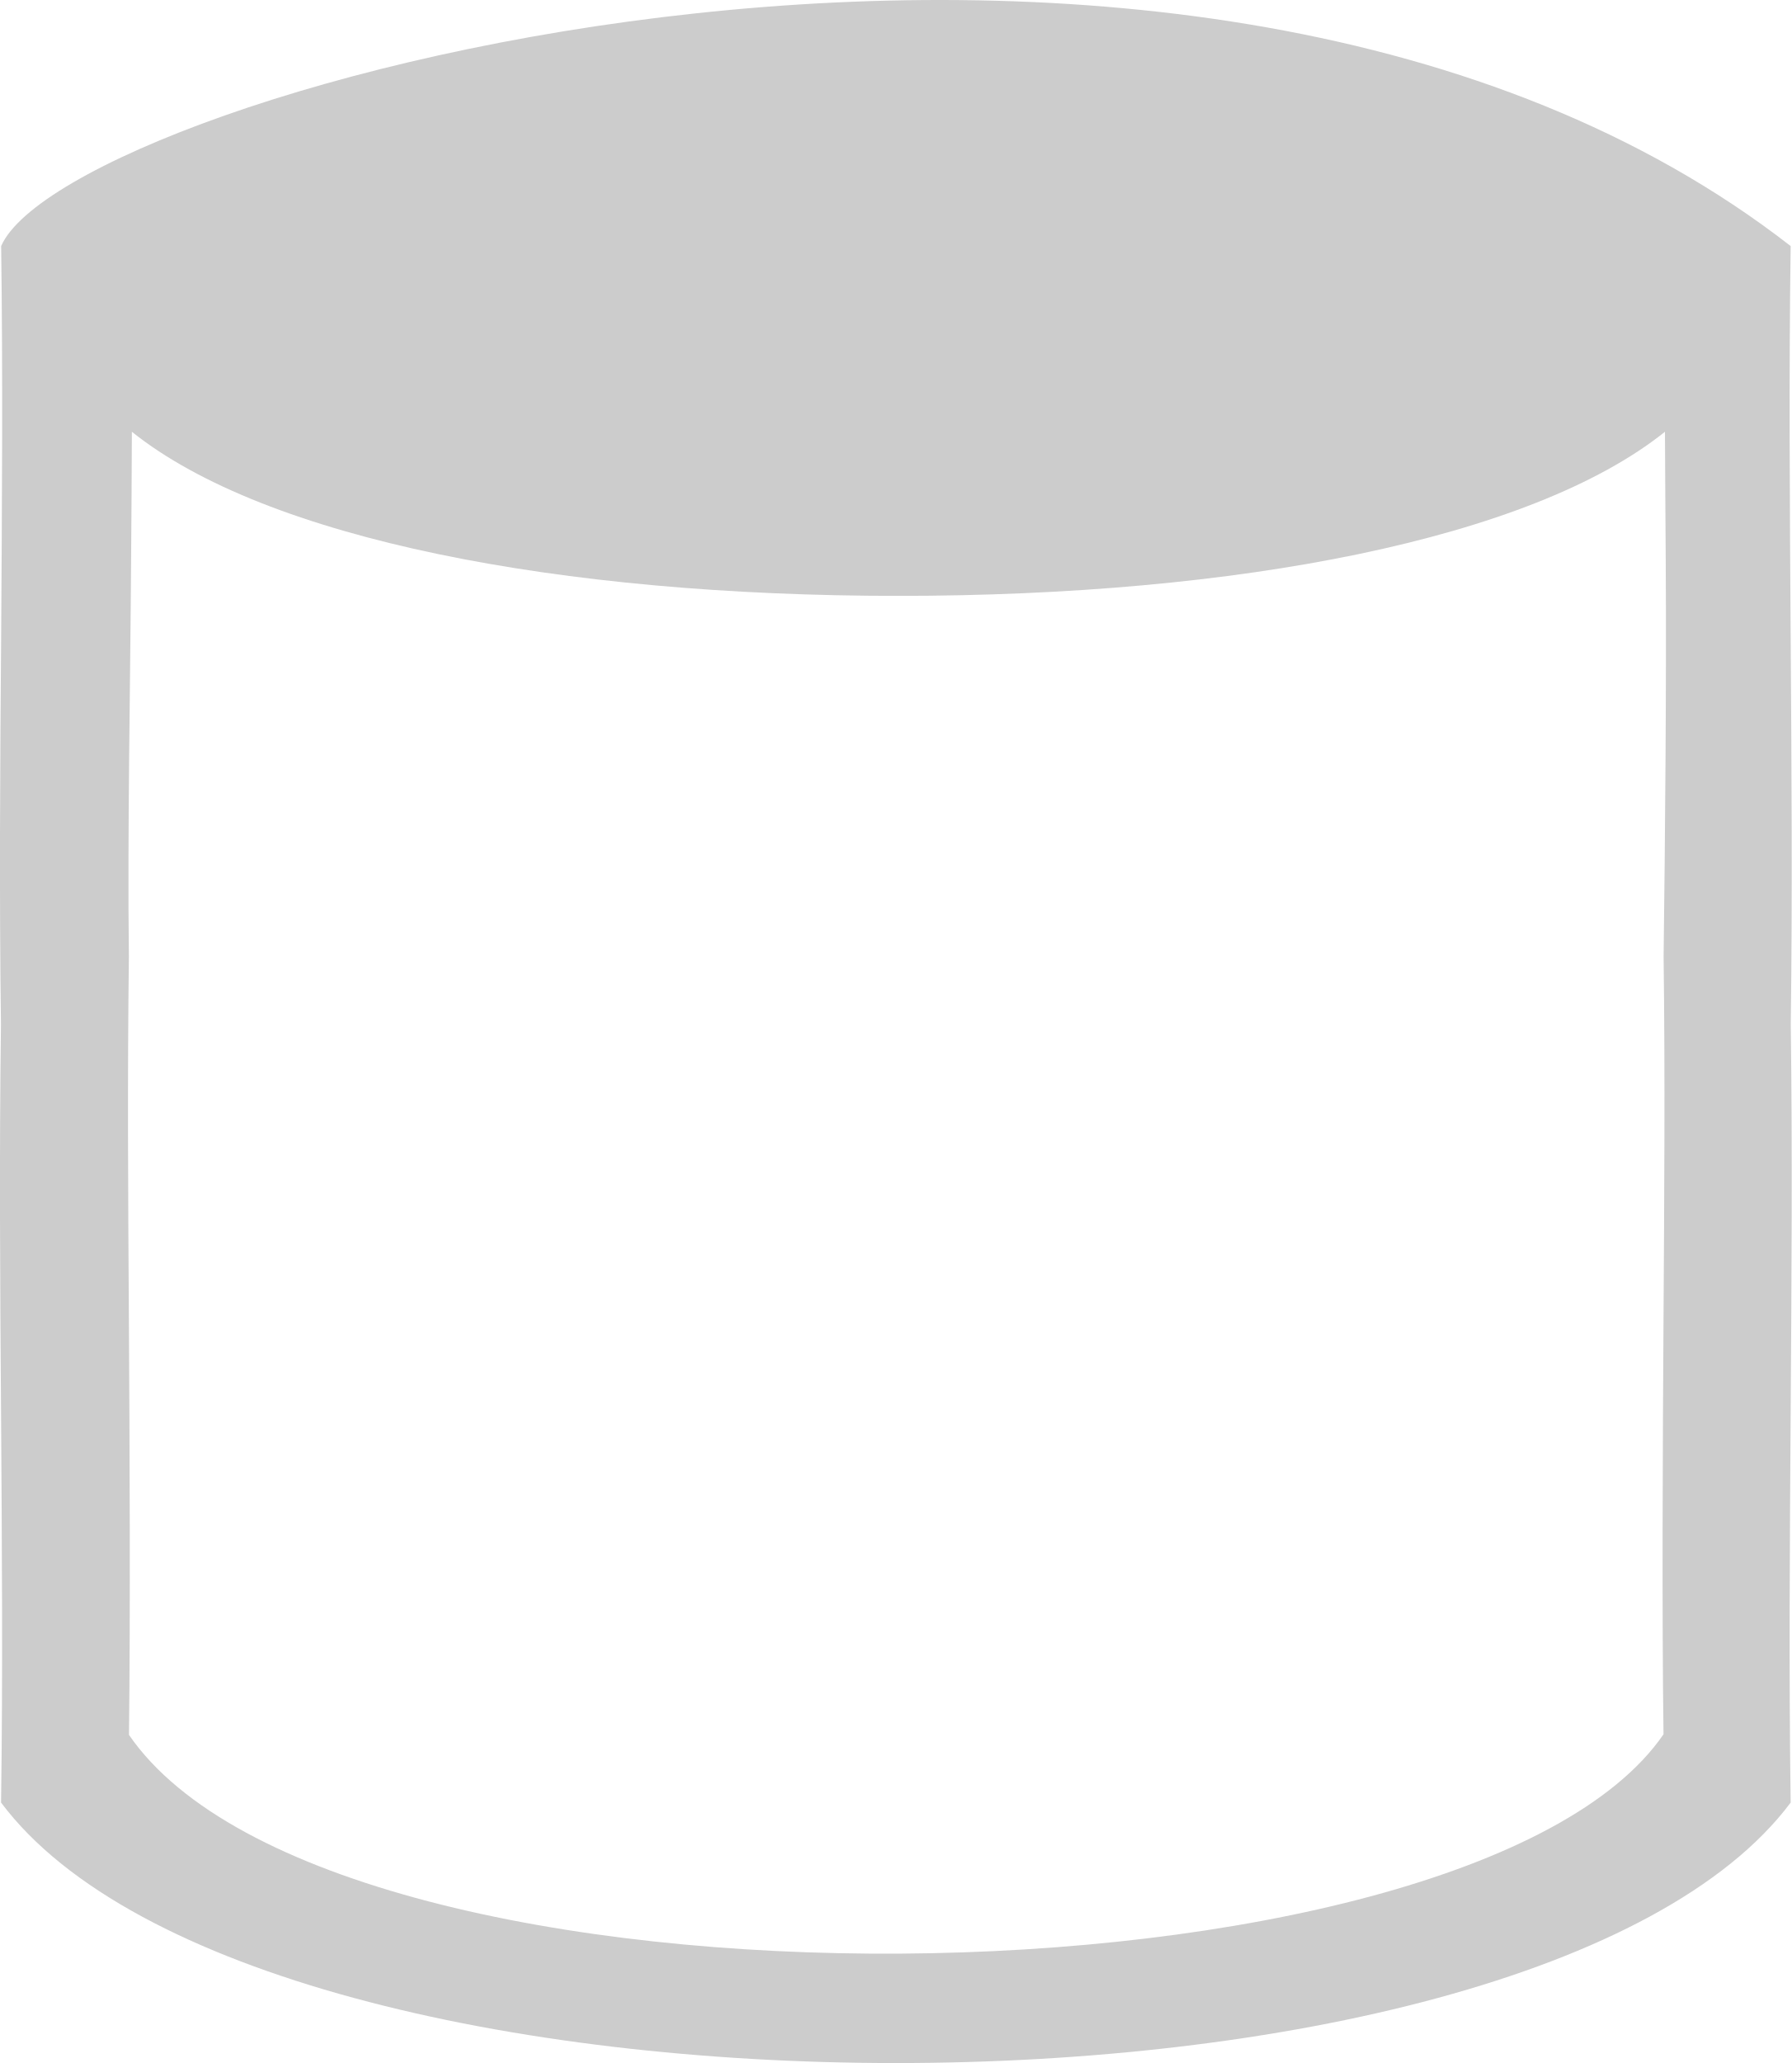
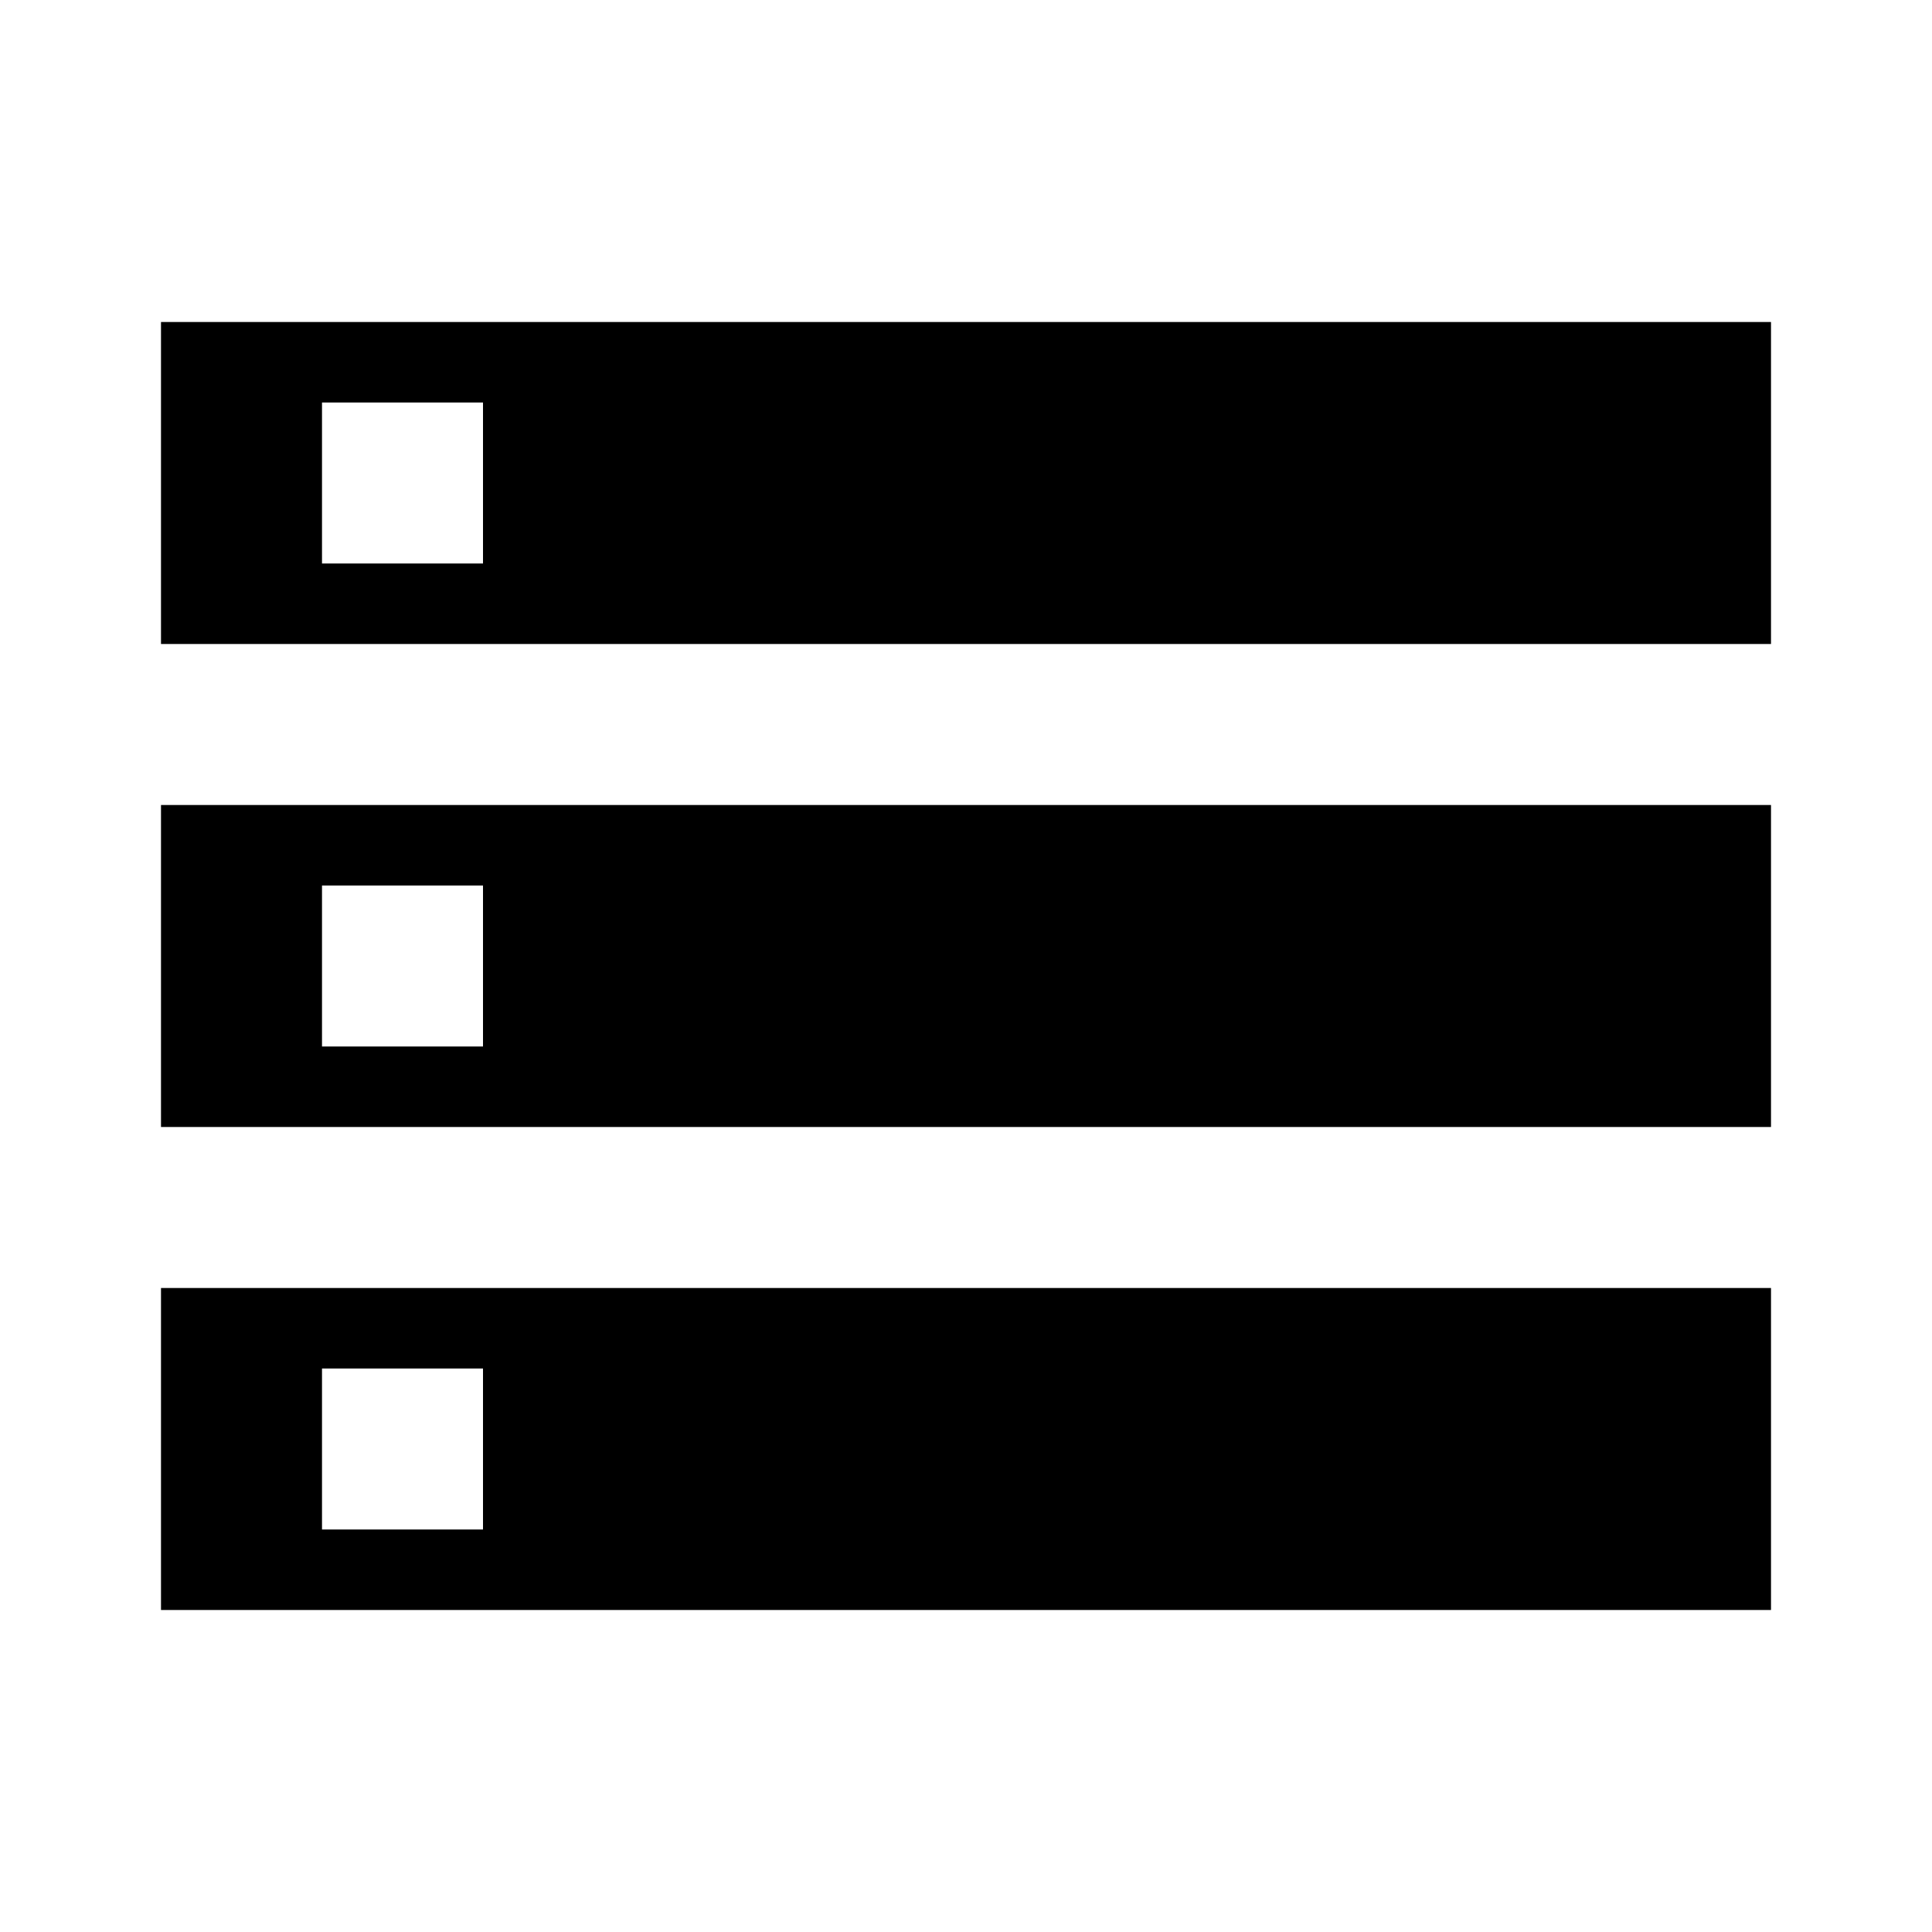
- <svg xmlns="http://www.w3.org/2000/svg" height="21.396px" id="Capa_1" style="enable-background:new 0 0 18.588 21.396;" version="1.1" viewBox="0 0 18.588 21.396" width="18.588px" xml:space="preserve">
-   <path d="M0.012,2.552c0.018,1.33,0.009,2.683,0,4.036  C0.001,7.94-0.008,9.294,0.01,10.624c-0.018,1.329-0.009,2.682,0.001,4.035c0.009,1.354,0.019,2.706,0,4.036  c2.696,3.602,15.868,3.602,18.564,0c-0.019-1.33-0.009-2.683,0-4.036c0.009-1.353,0.019-2.706,0.001-4.035  c0.018-1.33,0.008-2.683-0.001-4.036s-0.019-2.706,0-4.036C12.349-2.29,0.706,0.957,0.012,2.552L0.012,2.552z M17.271,4.478  c0.002,0.503,0.005,0.825,0.008,1.33c0.008,1.264-0.006,2.873-0.022,4.114c0.016,1.242,0.007,2.505-0.001,3.769  c-0.008,1.264-0.017,3.054,0,4.296c-2.025,2.946-13.779,3.118-15.918,0.006c0.015-1.242,0.007-3.038-0.001-4.302  c-0.008-1.264-0.016-2.527,0-3.769C1.321,8.68,1.352,7.071,1.36,5.808c0.003-0.505,0.007-0.826,0.008-1.33  C2.758,5.591,5.796,6.18,9.319,6.18S15.881,5.591,17.271,4.478z" style="fill-rule:evenodd;clip-rule:evenodd;fill:#CCCCCC;" />
-   <g />
-   <g />
-   <g />
-   <g />
-   <g />
-   <g />
-   <g />
-   <g />
-   <g />
-   <g />
-   <g />
-   <g />
-   <g />
-   <g />
-   <g />
+ <svg xmlns="http://www.w3.org/2000/svg" width="48" height="48" viewBox="0 0 48 48">
+   <path d="M0 0h48v48h-48z" fill="none" />
+   <path d="M4 40h40v-8h-40v8zm4-6h4v4h-4v-4zm-4-26v8h40v-8h-40zm8 6h-4v-4h4v4zm-8 14h40v-8h-40v8zm4-6h4v4h-4v-4z" />
</svg>
